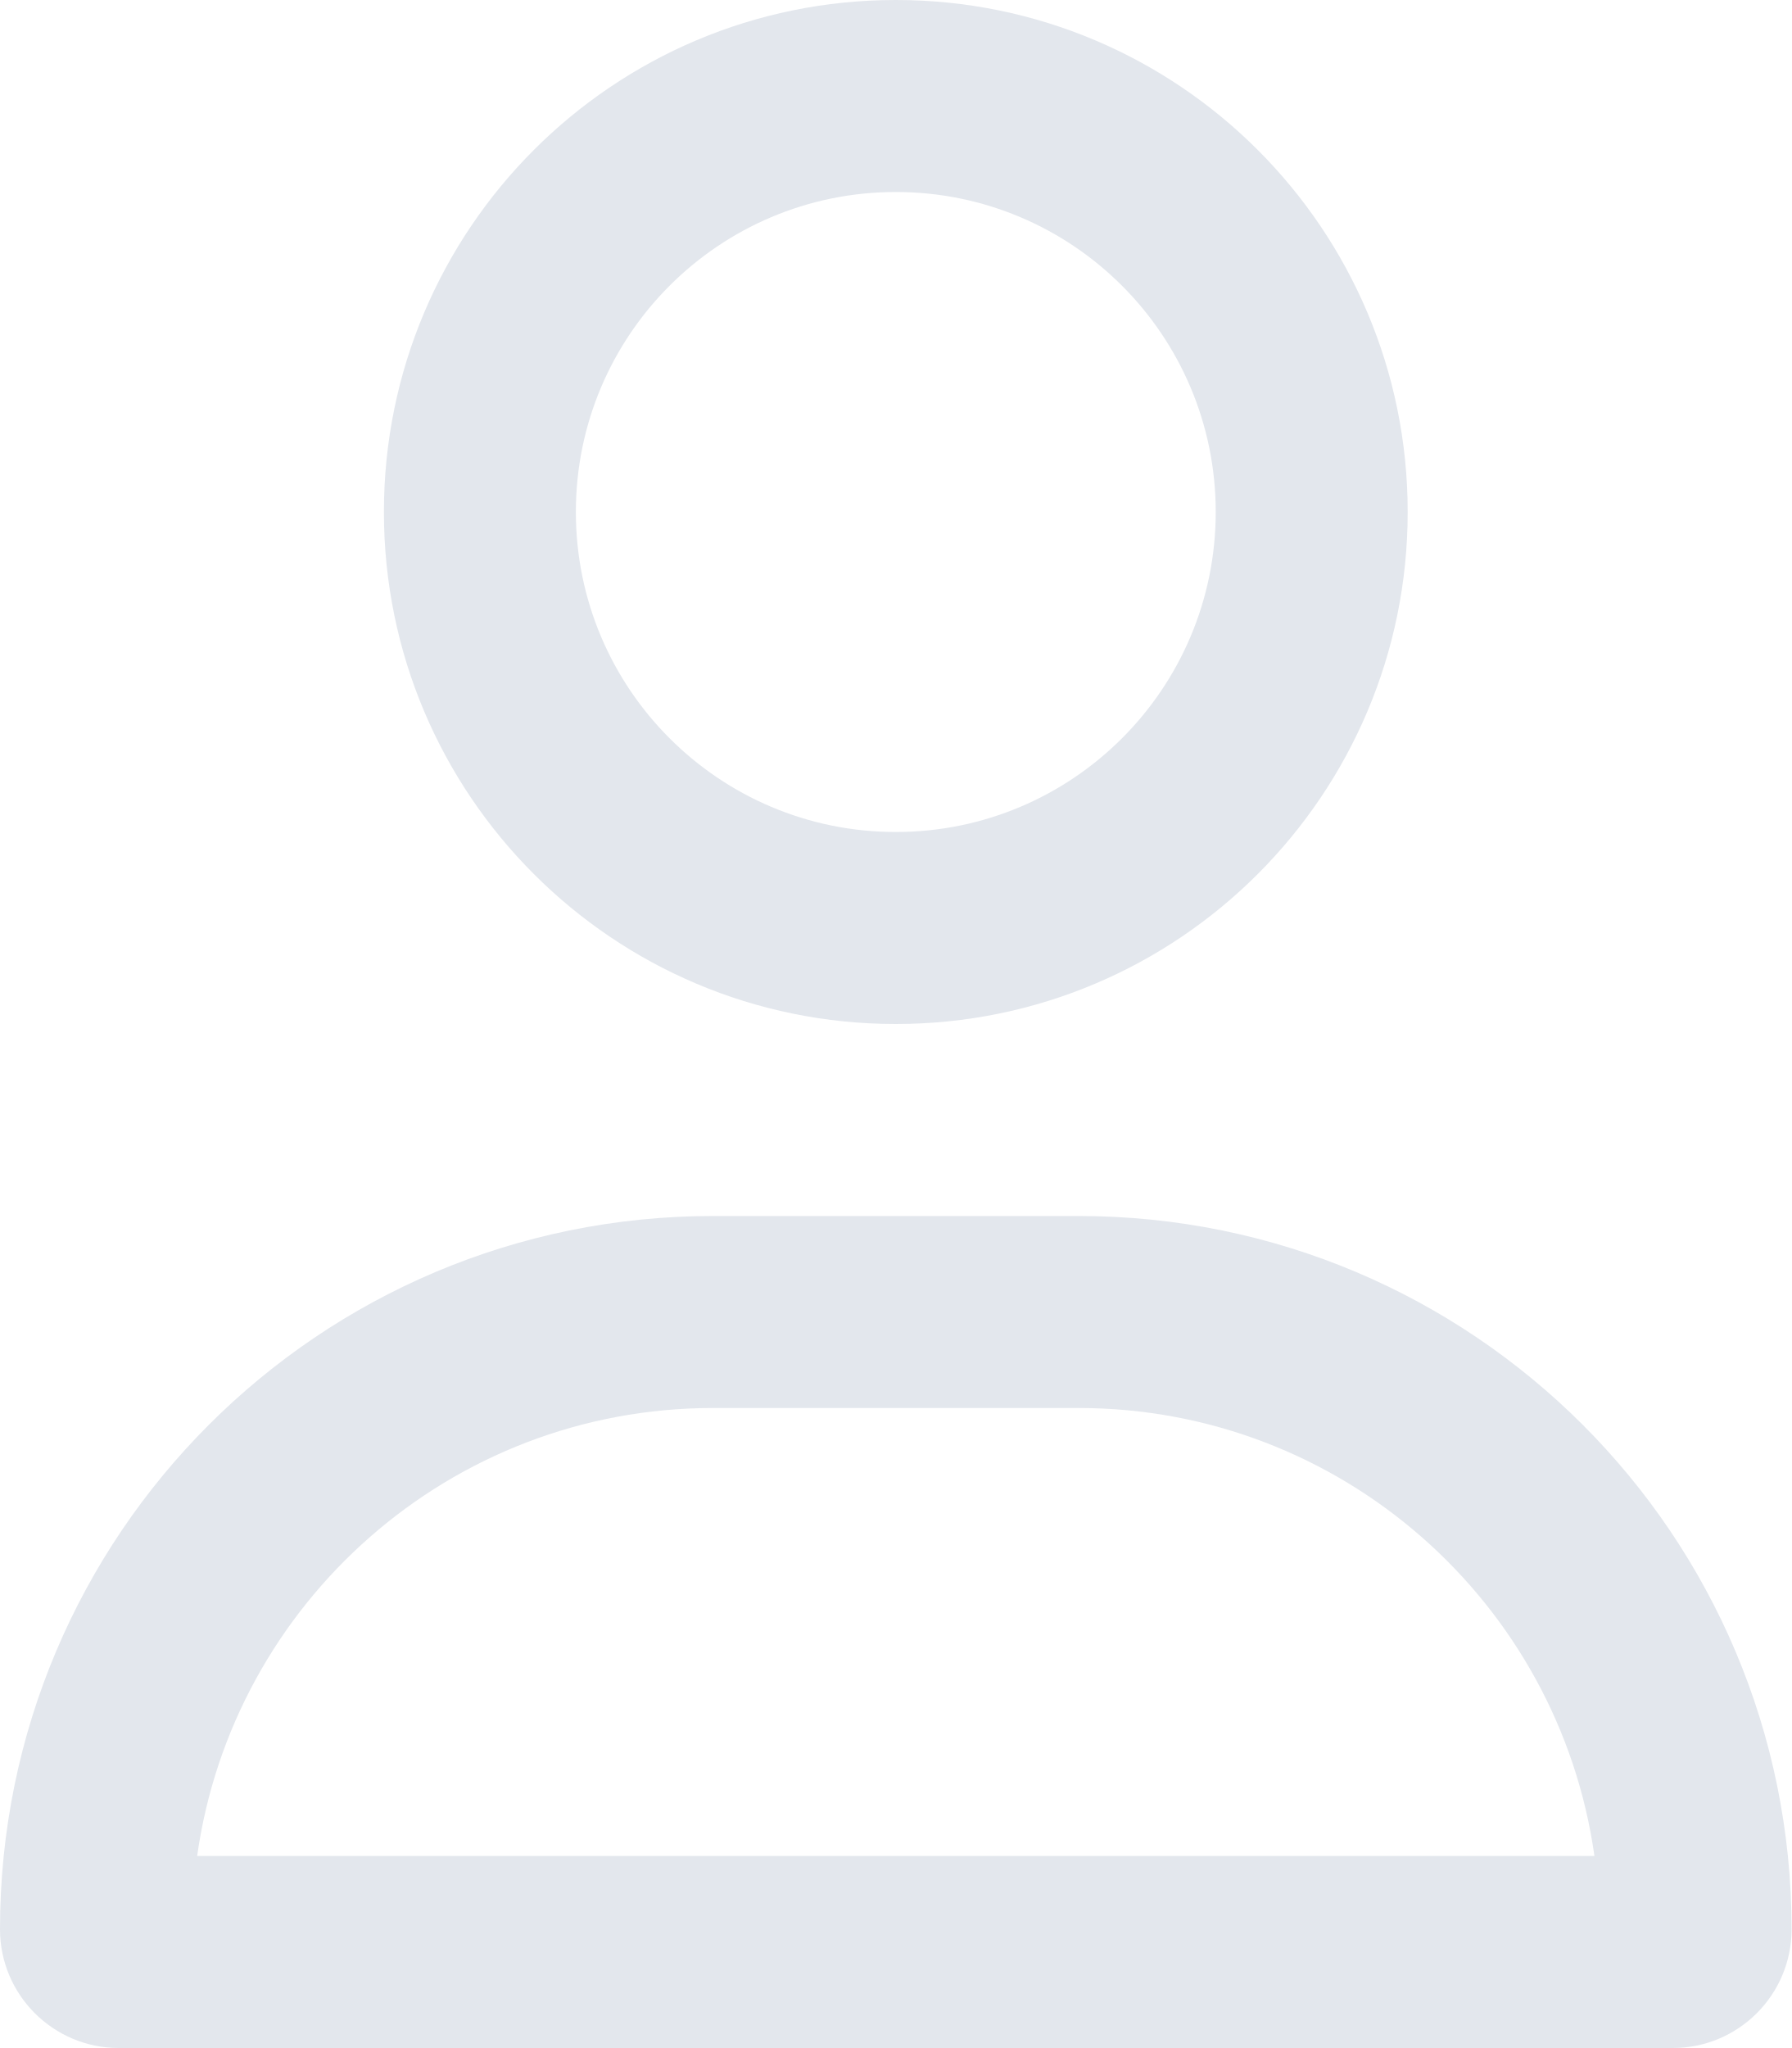
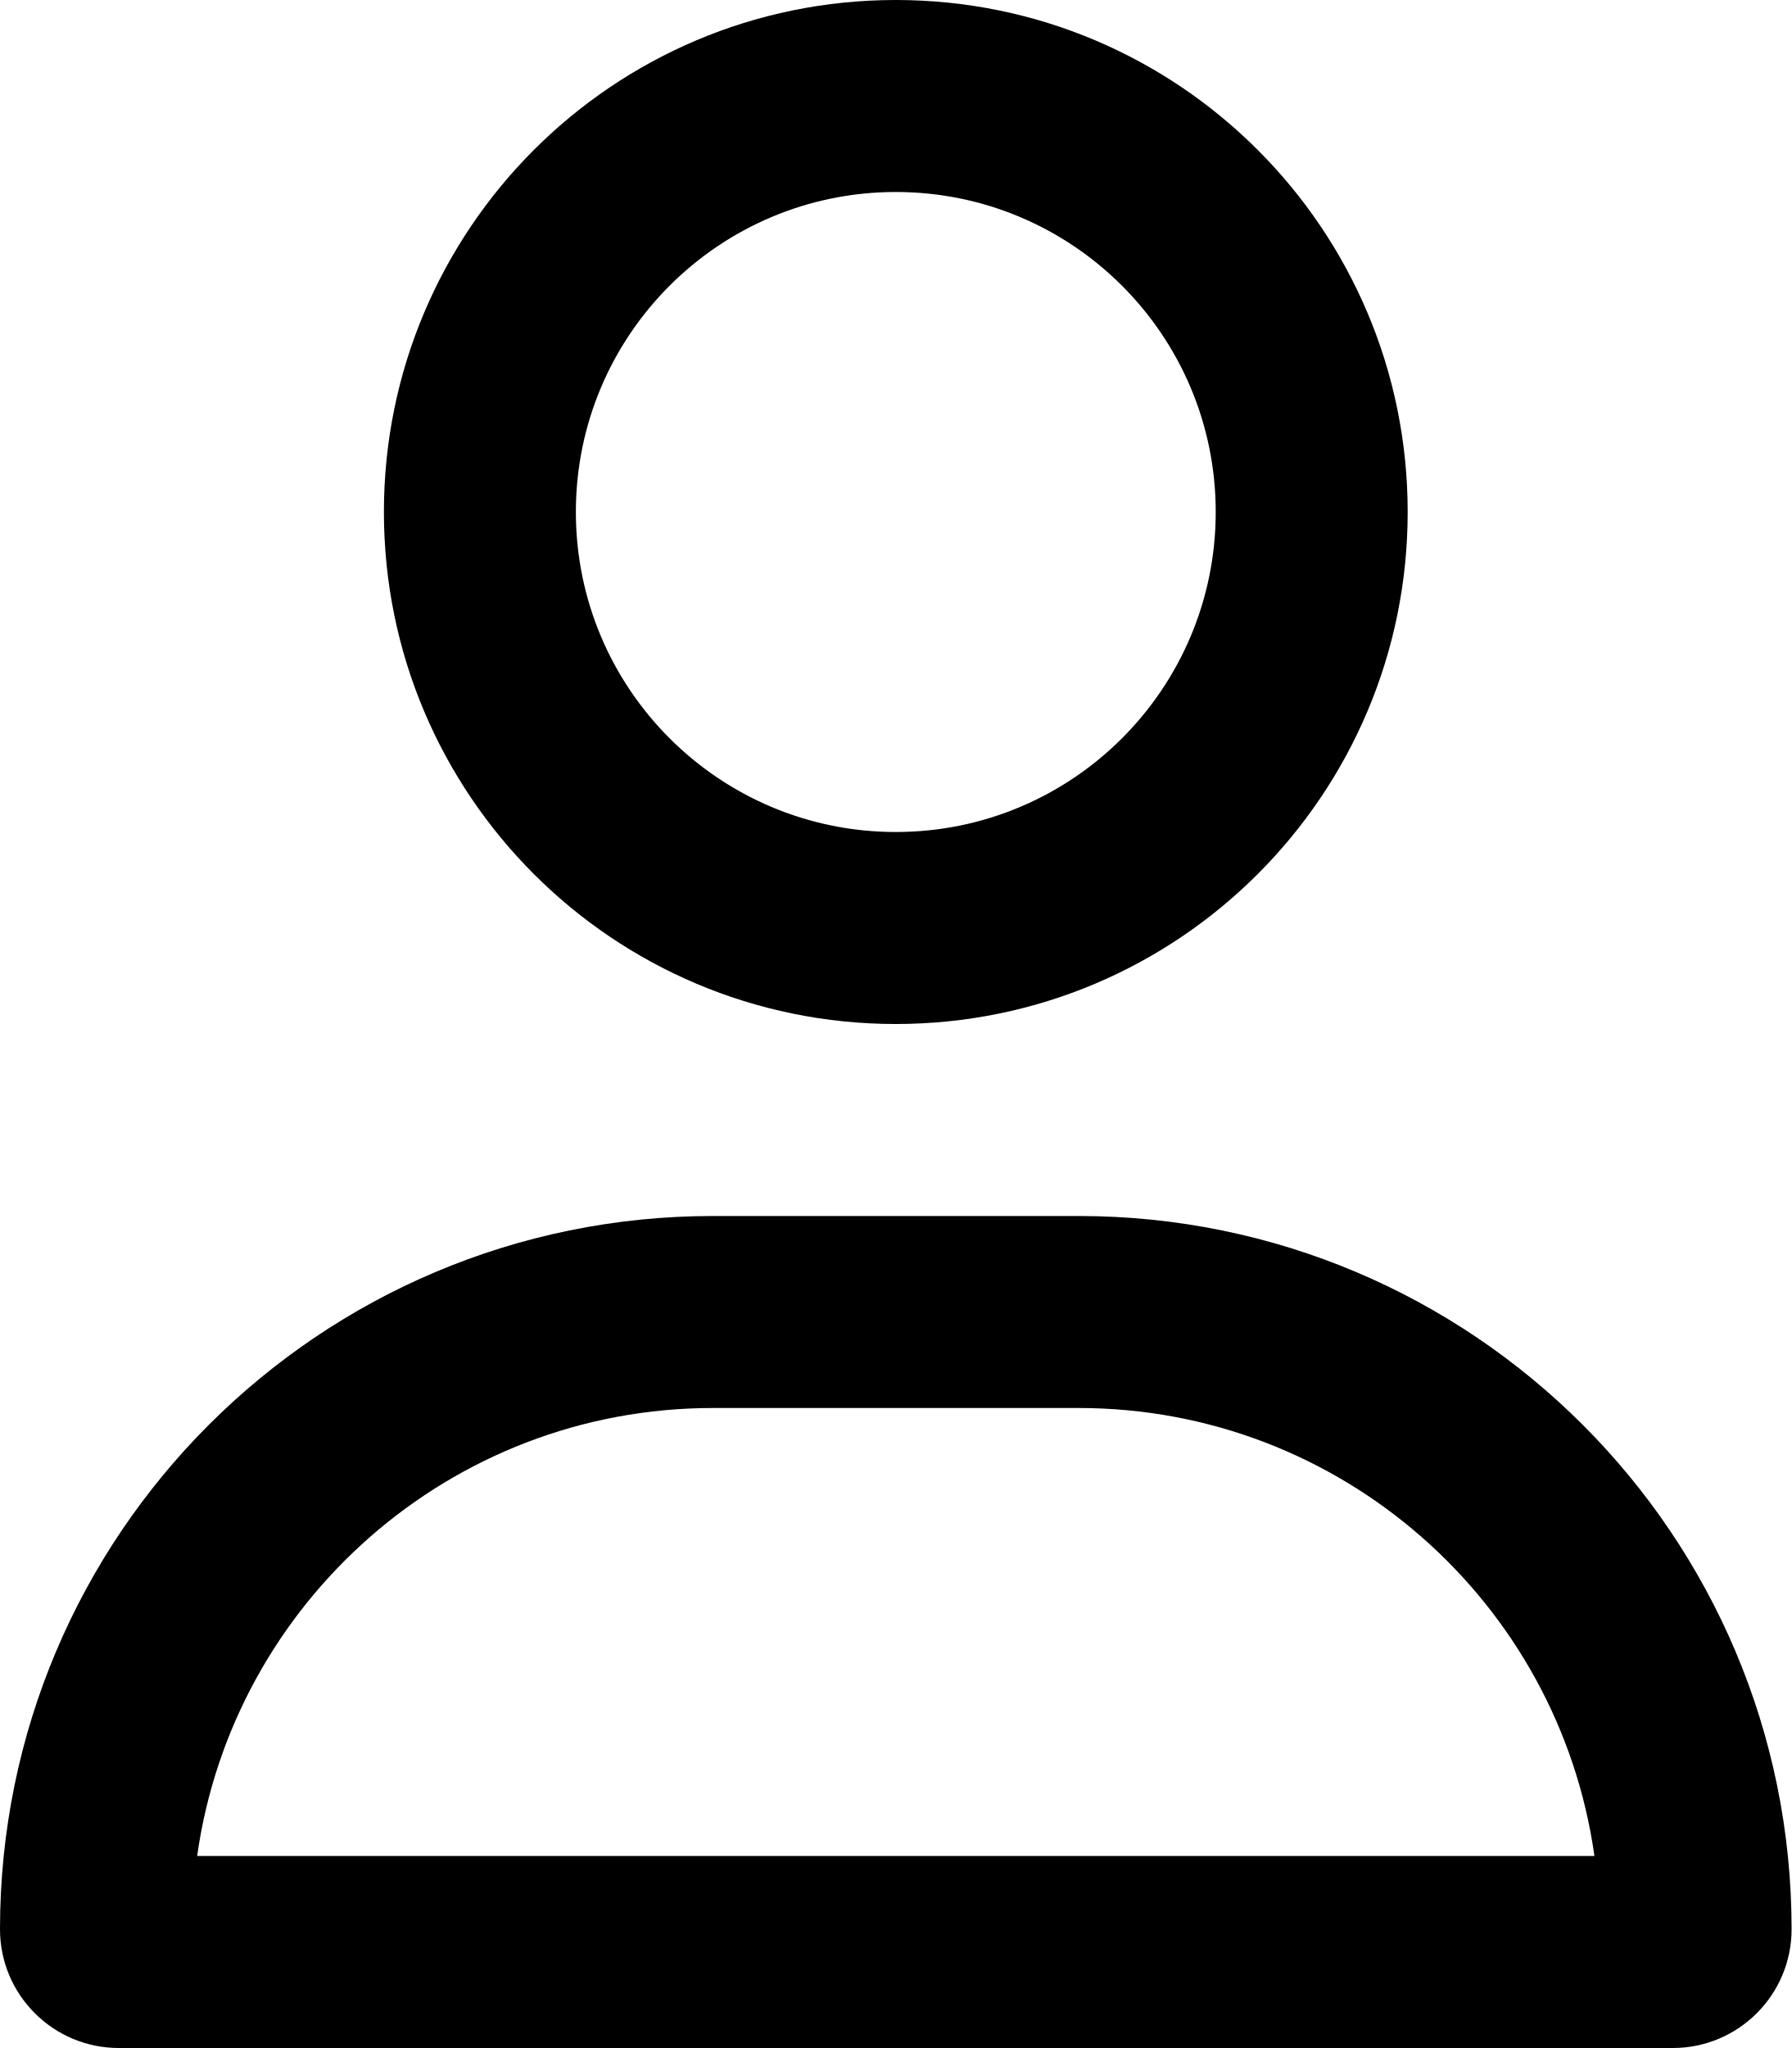
<svg xmlns="http://www.w3.org/2000/svg" height="1.5em" viewBox="0 0 448 512">'

- <style>svg{fill:#e3e7ed}</style>
-   <path d="M304 128a80 80 0 1 0 -160 0 80 80 0 1 0 160 0zM96 128a128 128 0 1 1 256 0A128 128 0 1 1 96 128zM49.3 464H398.7c-8.9-63.3-63.3-112-129-112H178.3c-65.7 0-120.1 48.7-129 112zM0 482.3C0 383.8 79.8 304 178.3 304h91.4C368.2 304 448 383.8 448 482.3c0 16.4-13.3 29.7-29.7 29.7H29.7C13.3 512 0 498.7 0 482.3z" />
+ <path fill="black" class="icon-text" d="M304 128a80 80 0 1 0 -160 0 80 80 0 1 0 160 0zM96 128a128 128 0 1 1 256 0A128 128 0 1 1 96 128zM49.3 464H398.7c-8.9-63.3-63.3-112-129-112H178.3c-65.7 0-120.1 48.7-129 112zM0 482.3C0 383.8 79.8 304 178.3 304h91.4C368.2 304 448 383.8 448 482.3c0 16.4-13.3 29.7-29.7 29.7H29.7C13.3 512 0 498.7 0 482.3z" />
</svg>
